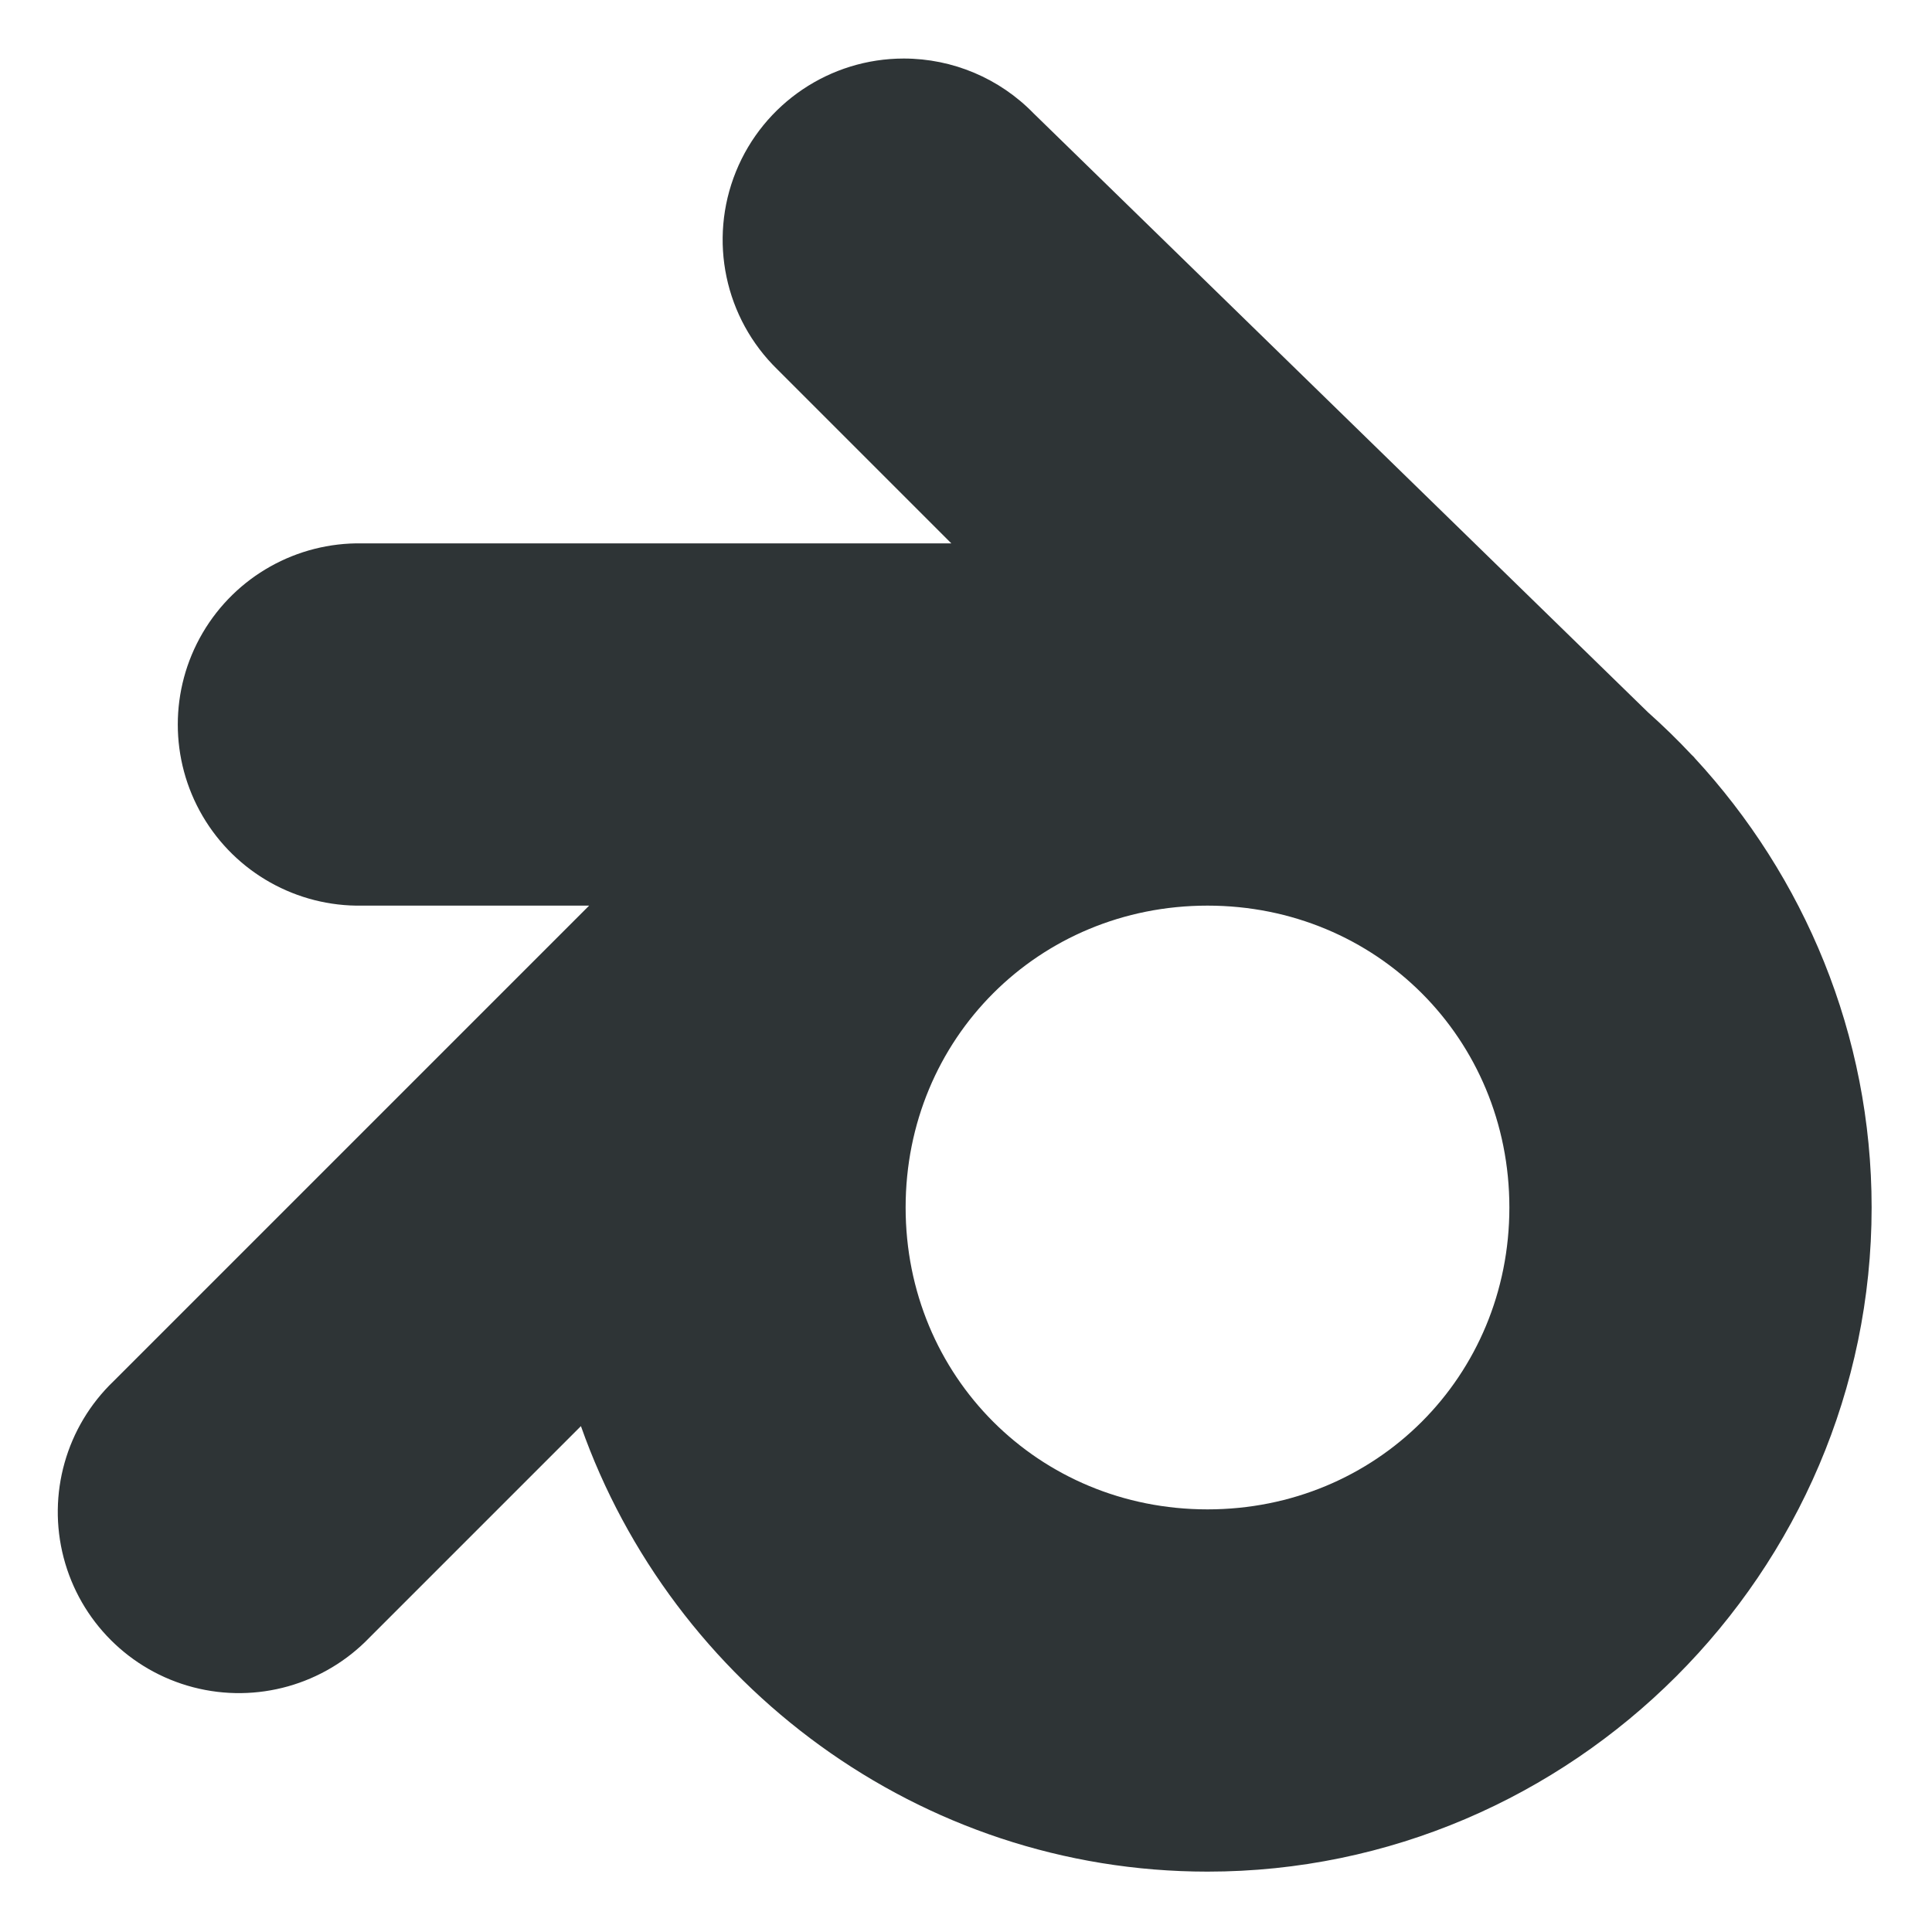
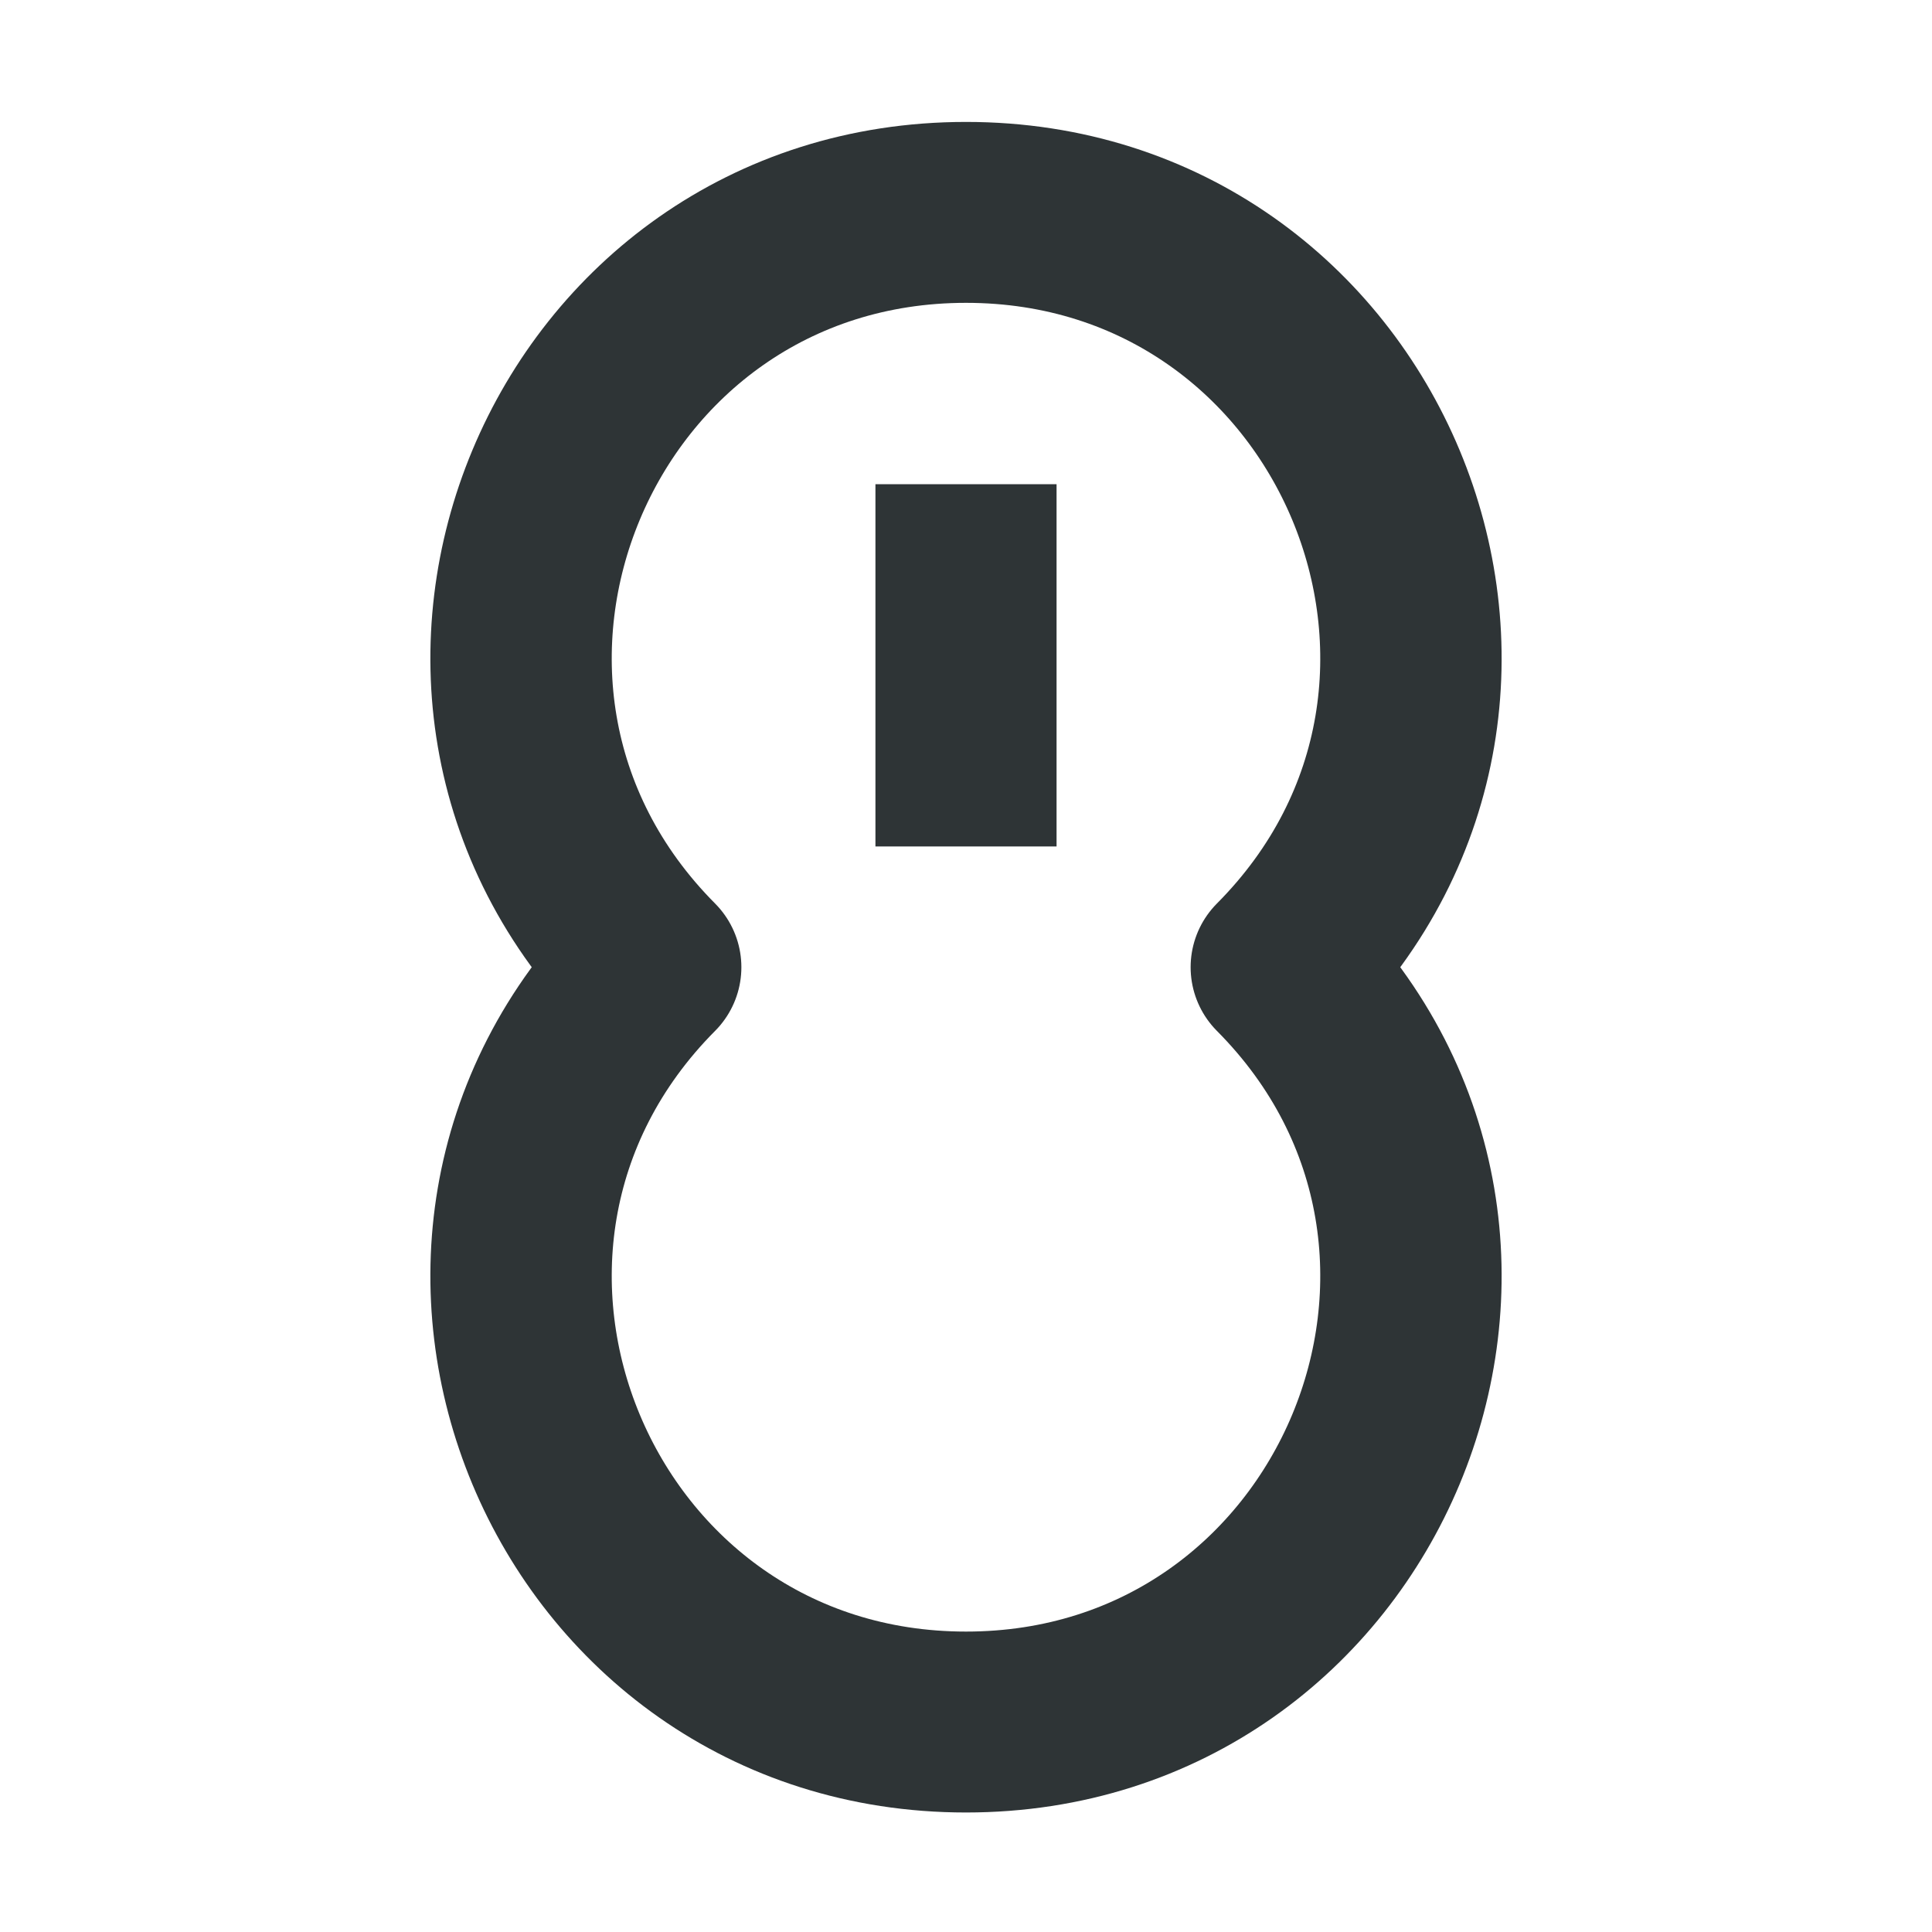
- <svg xmlns="http://www.w3.org/2000/svg" width="64" height="64" viewBox="0 0 64 64" id="svg2" version="1.1">
-   <defs id="defs4" />
-   <g id="layer1" transform="translate(0,-988.3622)">
-     <path style="color:#000000;font-style:normal;font-variant:normal;font-weight:normal;font-stretch:normal;font-size:medium;line-height:normal;font-family:sans-serif;font-variant-ligatures:none;font-variant-position:normal;font-variant-caps:normal;font-variant-numeric:normal;font-variant-alternates:normal;font-feature-settings:normal;text-indent:0;text-align:start;text-decoration:none;text-decoration-line:none;text-decoration-style:solid;text-decoration-color:#000000;letter-spacing:normal;word-spacing:normal;text-transform:none;direction:ltr;block-progression:tb;writing-mode:lr-tb;baseline-shift:baseline;text-anchor:start;white-space:normal;shape-padding:0;clip-rule:nonzero;display:inline;overflow:visible;visibility:visible;opacity:1;isolation:auto;mix-blend-mode:normal;color-interpolation:sRGB;color-interpolation-filters:linearRGB;solid-color:#000000;solid-opacity:1;fill:#2e3436;fill-opacity:1;fill-rule:nonzero;stroke:none;stroke-width:12;stroke-linecap:round;stroke-linejoin:miter;stroke-miterlimit:4;stroke-dasharray:none;stroke-dashoffset:0;stroke-opacity:1;color-rendering:auto;image-rendering:auto;shape-rendering:auto;text-rendering:auto;enable-background:accumulate" d="M 29.938 1.939 A 6.001 6.001 0 0 0 25.758 12.244 L 31.514 18 L 12 18 A 6.001 6.001 0 1 0 12 30 L 19.516 30 L 3.758 45.758 A 6.001 6.001 0 1 0 12.242 54.244 L 19.244 47.242 C 22.263 55.802 30.455 62 40 62 C 52.079 62 62 52.079 62 40 C 62 34.269 59.764 29.028 56.127 25.098 L 56.129 25.094 L 56.029 24.996 C 55.571 24.507 55.09 24.04 54.59 23.594 L 34.242 3.758 A 6.001 6.001 0 0 0 29.938 1.939 z M 40 30 C 45.594 30 50 34.406 50 40 C 50 45.594 45.594 50 40 50 C 34.406 50 30 45.594 30 40 C 30 34.406 34.406 30 40 30 z " transform="translate(0,988.3622)" id="path8779" />
+ <svg xmlns="http://www.w3.org/2000/svg" id="svg2" height="64" width="64" version="1.1" viewBox="0 0 64 64">
+   <g id="layer1" transform="translate(0 -988.36)" stroke="#2e3436">
+     <path id="path4209-3" d="m32 1004.4v12" stroke-width="6" fill="none" />
+     <g id="Ortho_0_-1" stroke-linejoin="round" transform="matrix(-1.0445 0 0 -1.0419 32 1020.4)" stroke-width="5.752">
+       <g id="g4192" stroke-linejoin="round" transform="scale(1,-1)" stroke="#2e3436" stroke-width="5.752" fill="none">
+         <path id="path4194" stroke-linejoin="round" d="m0 23.999c12.518 0 18.815-15.11 10-23.999 8.815-8.889 2.518-23.999-10-23.999s-18.815 15.11-10 23.999c-8.815 8.889-2.518 23.999 10 23.999z" stroke="#2e3436" stroke-width="5.752" />
+       </g>
+     </g>
  </g>
</svg>
